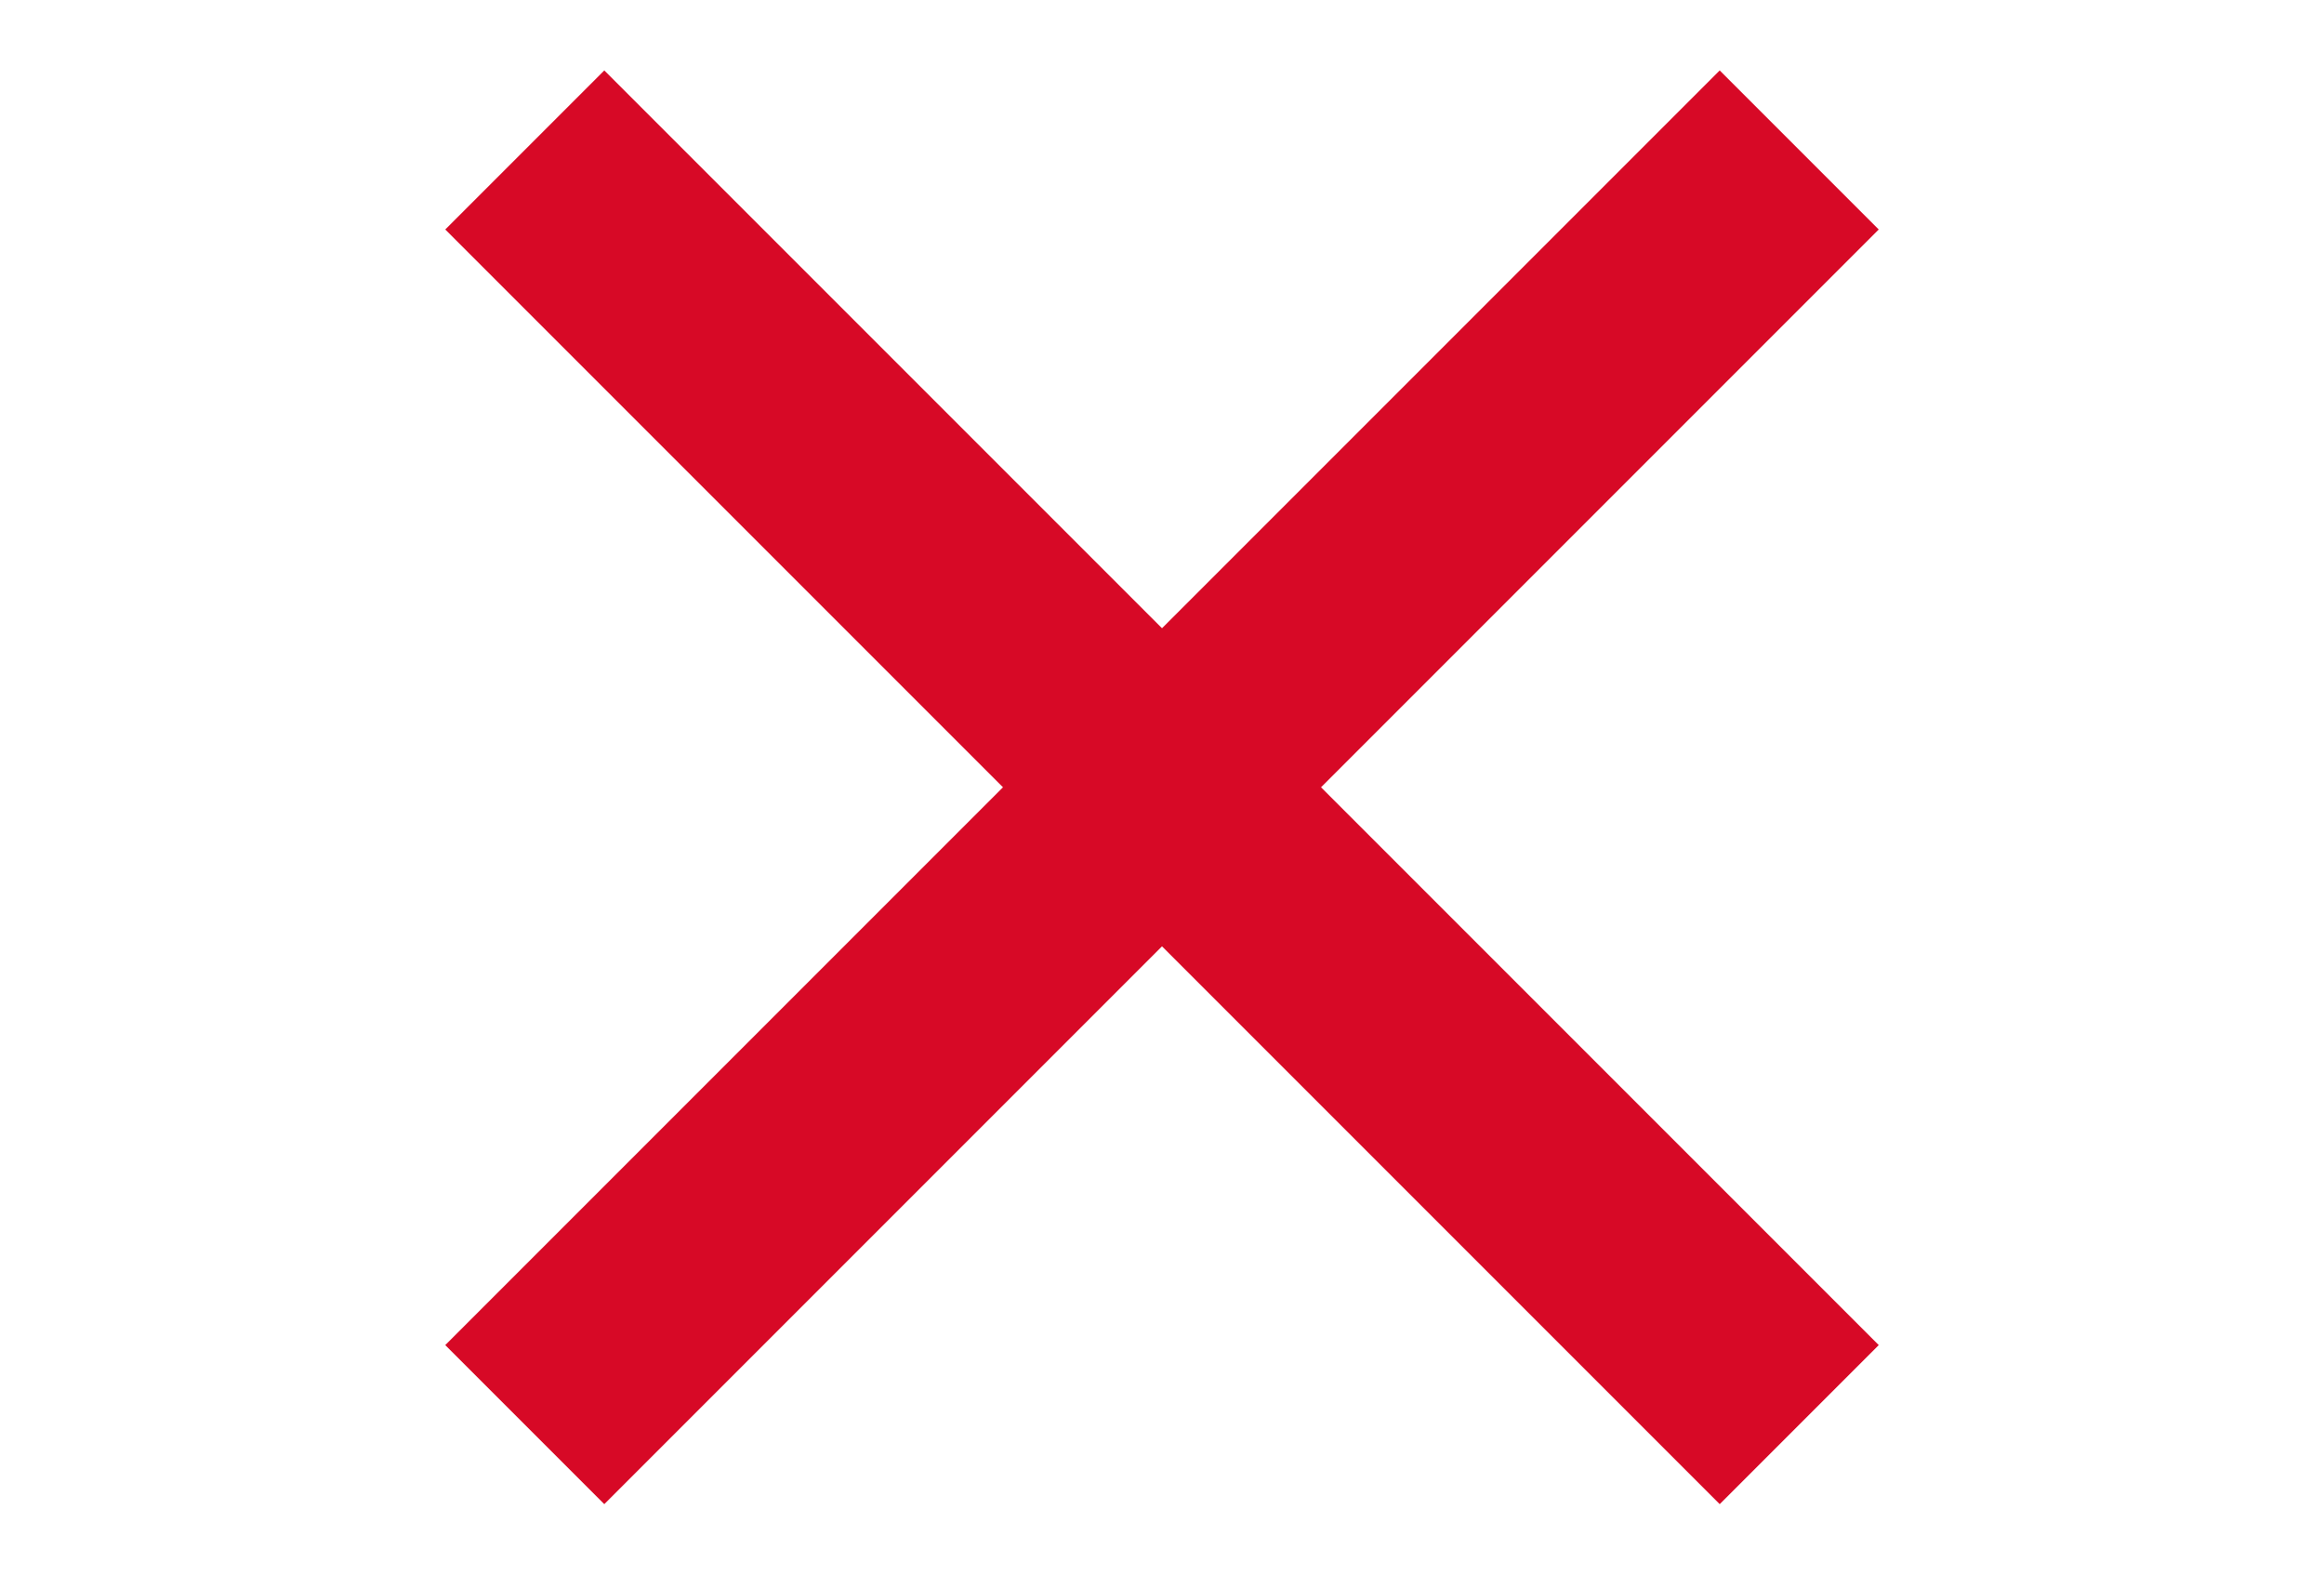
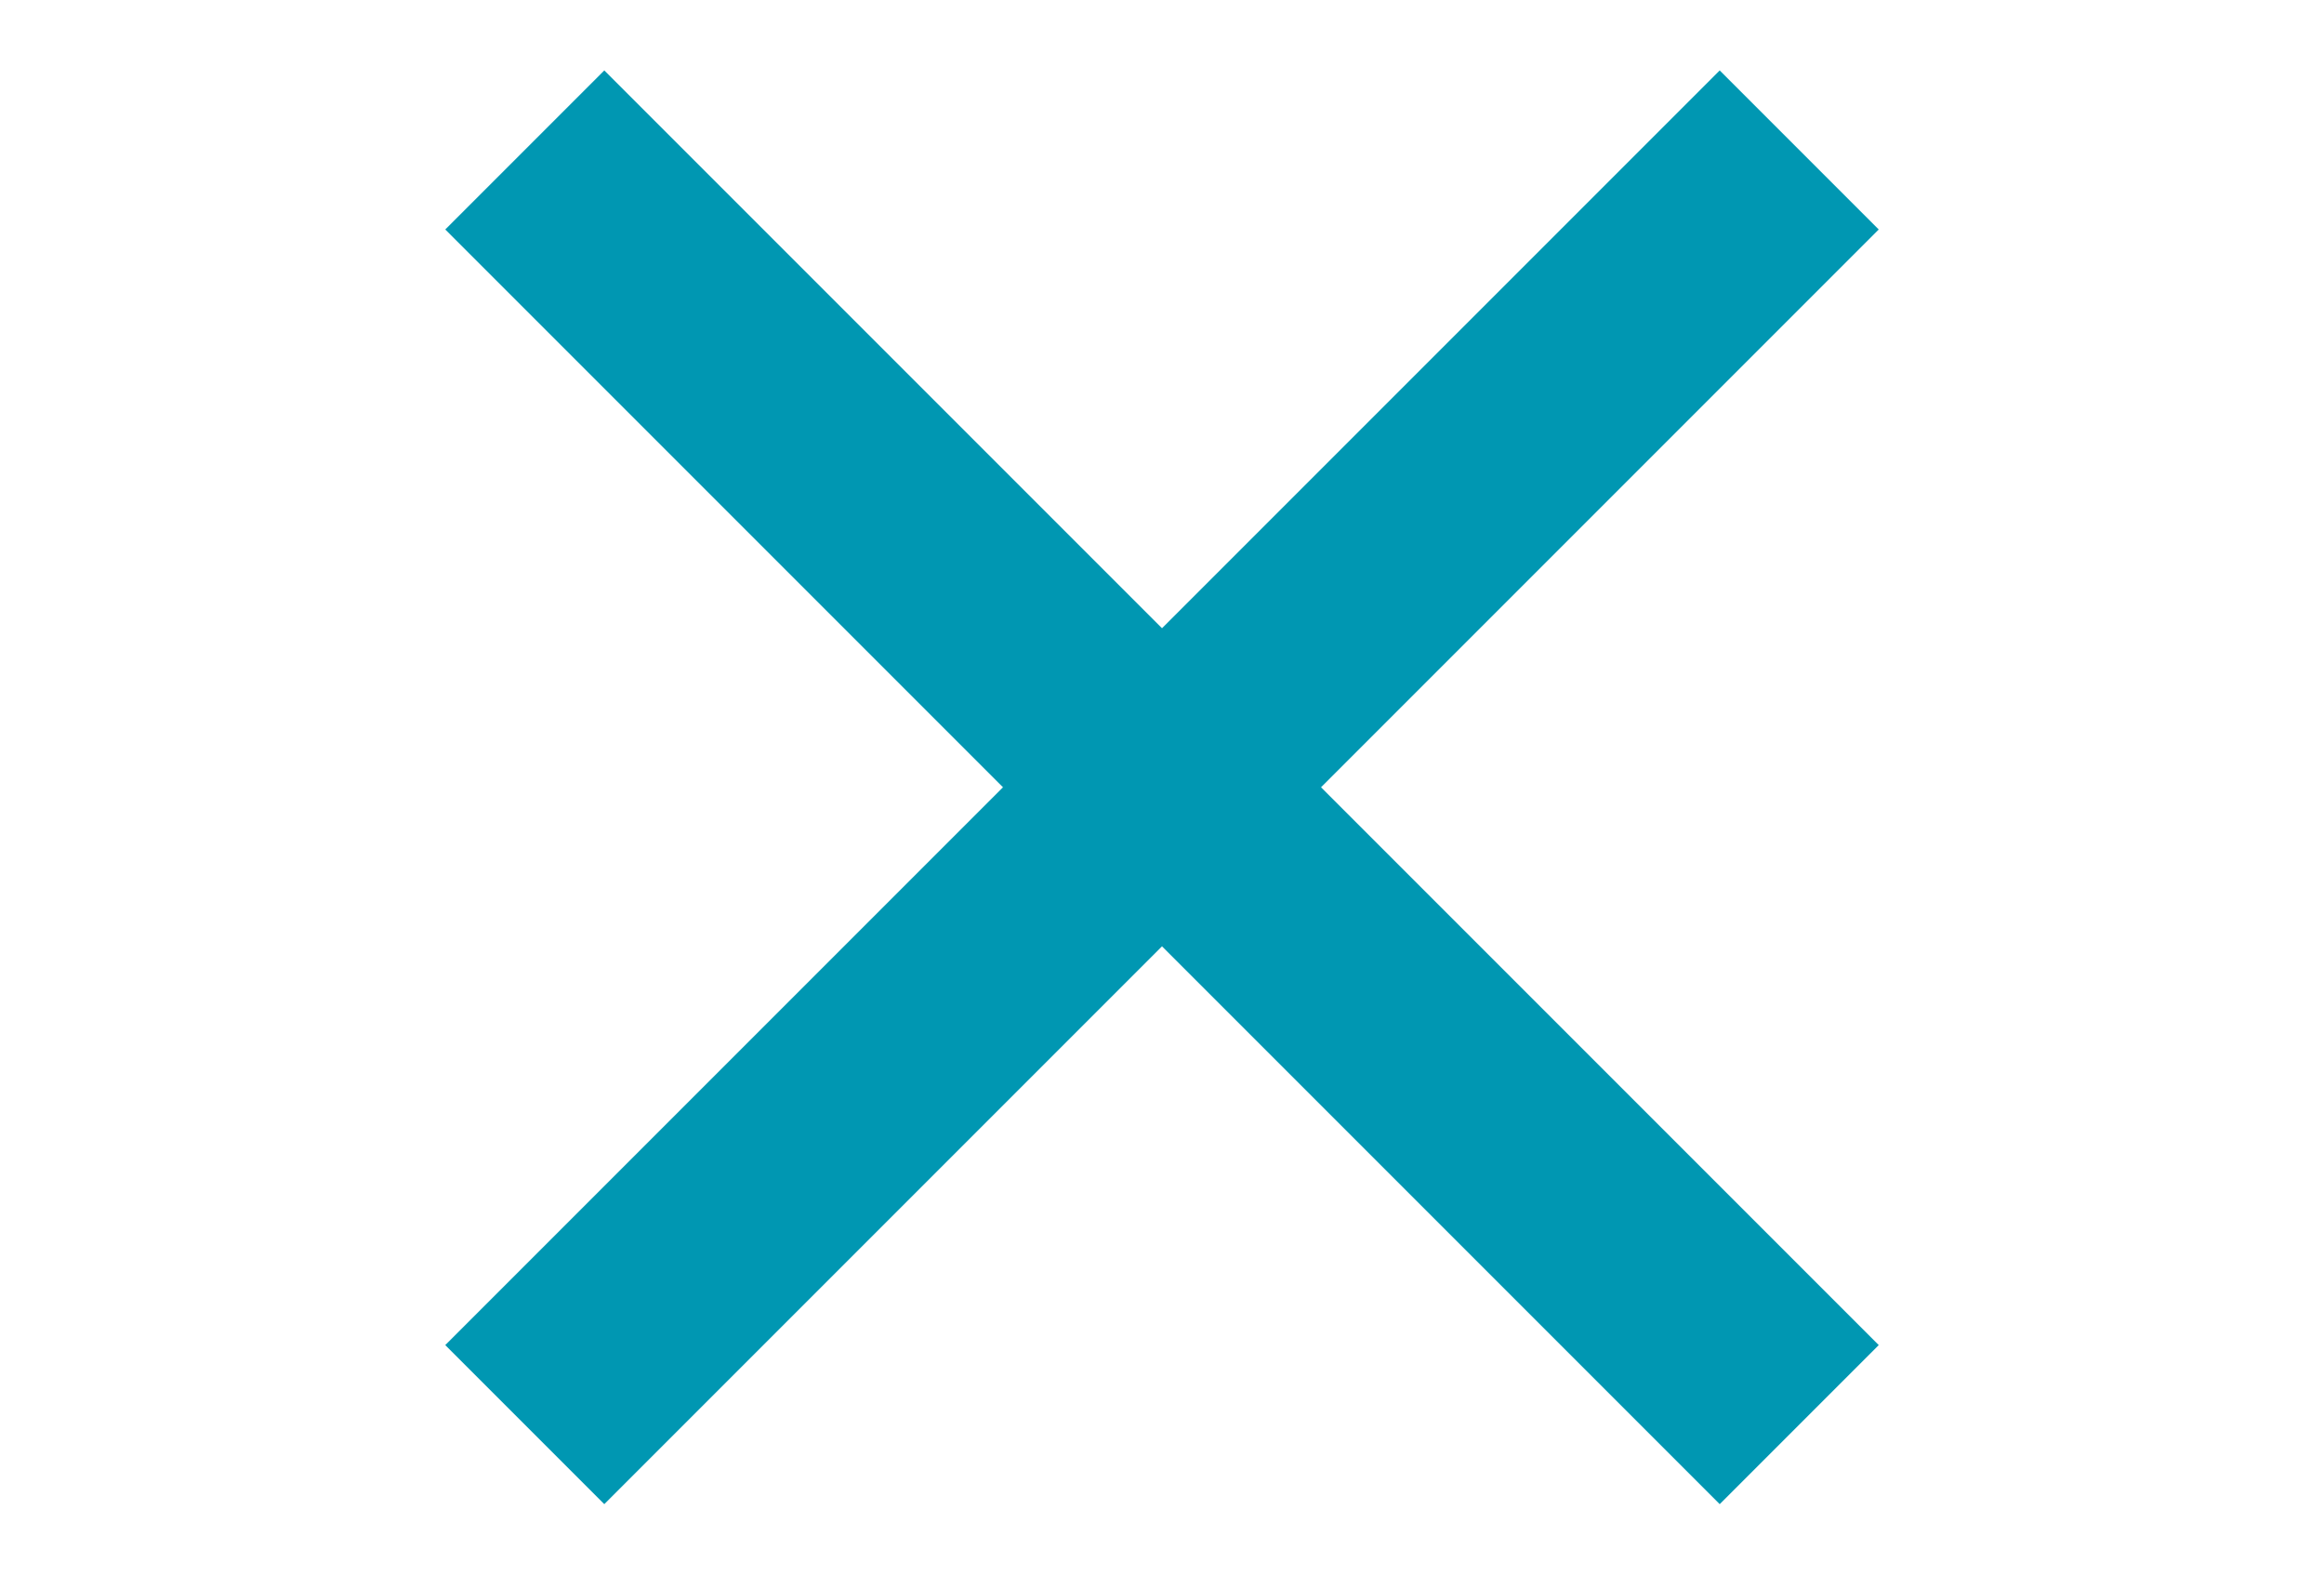
<svg xmlns="http://www.w3.org/2000/svg" width="31" height="21" viewBox="0 0 31 21" fill="none">
-   <path d="M7 2L24 19" stroke="#d70926" stroke-width="3" />
-   <path d="M24 2L7 19" stroke="#d70926" stroke-width="3" />
+   <path d="M7 2L24 19" stroke="#0097b2" stroke-width="3" />
+   <path d="M24 2L7 19" stroke="#0097b2" stroke-width="3" />
</svg>
